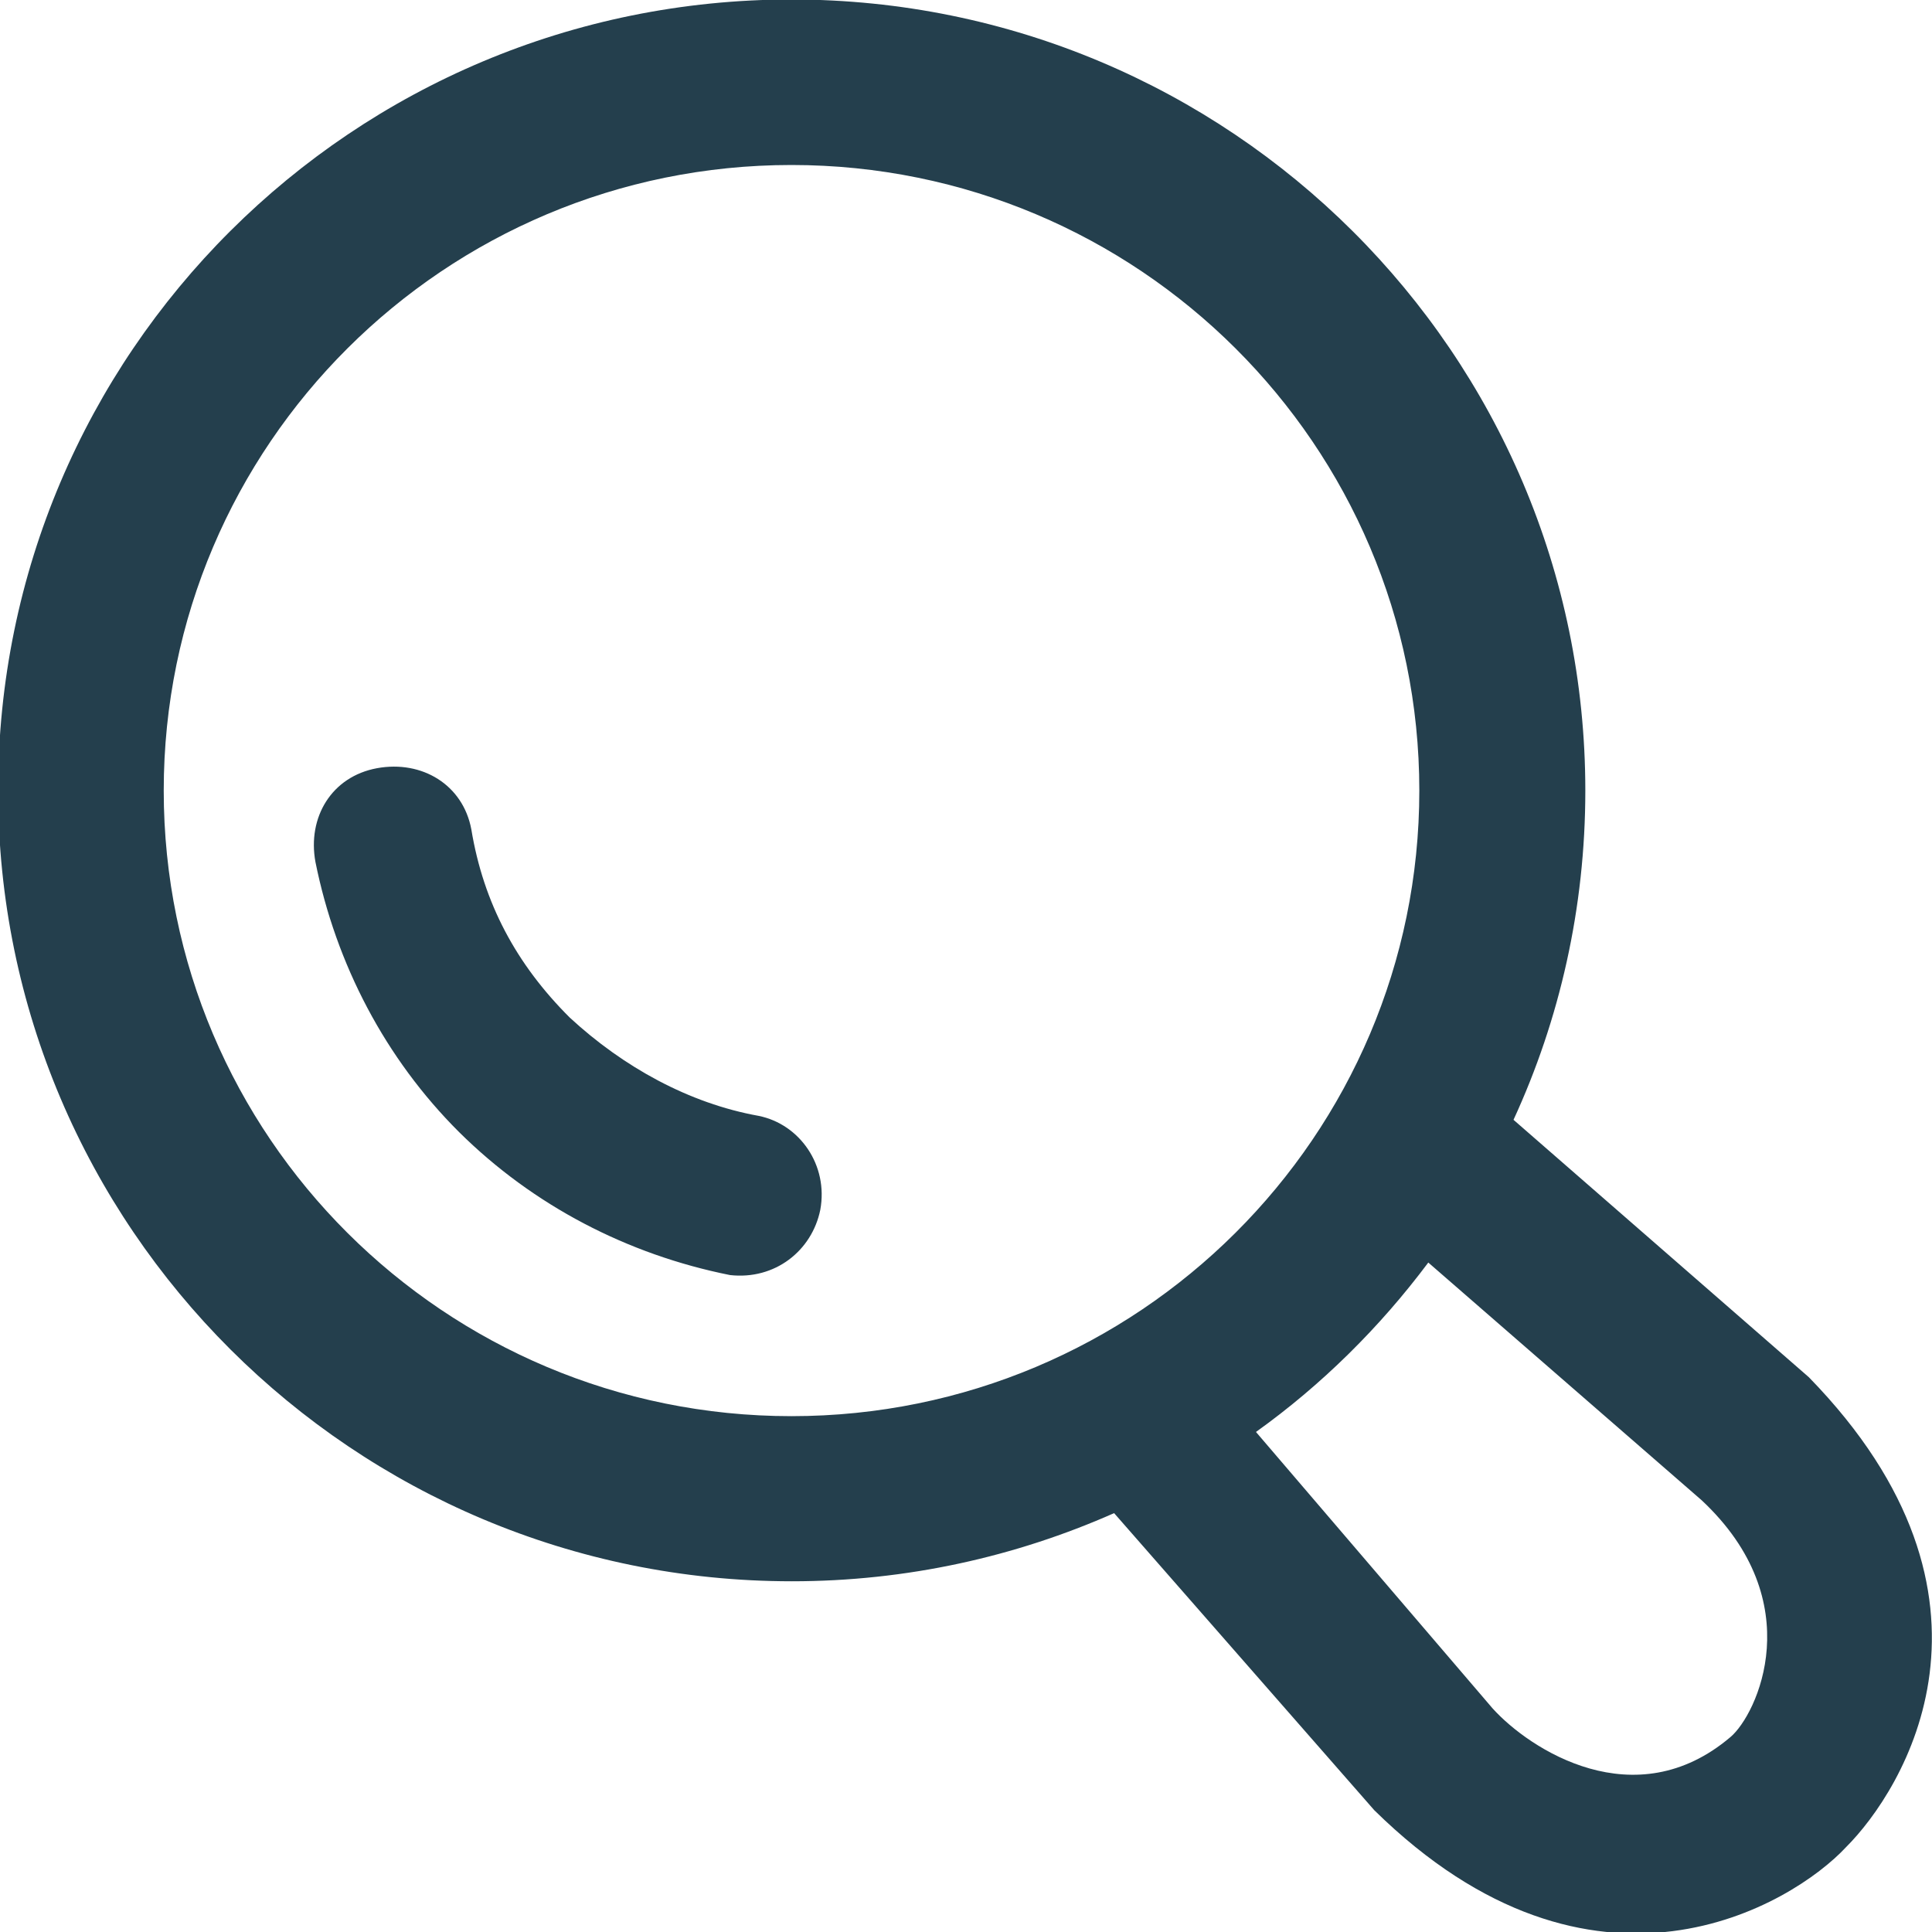
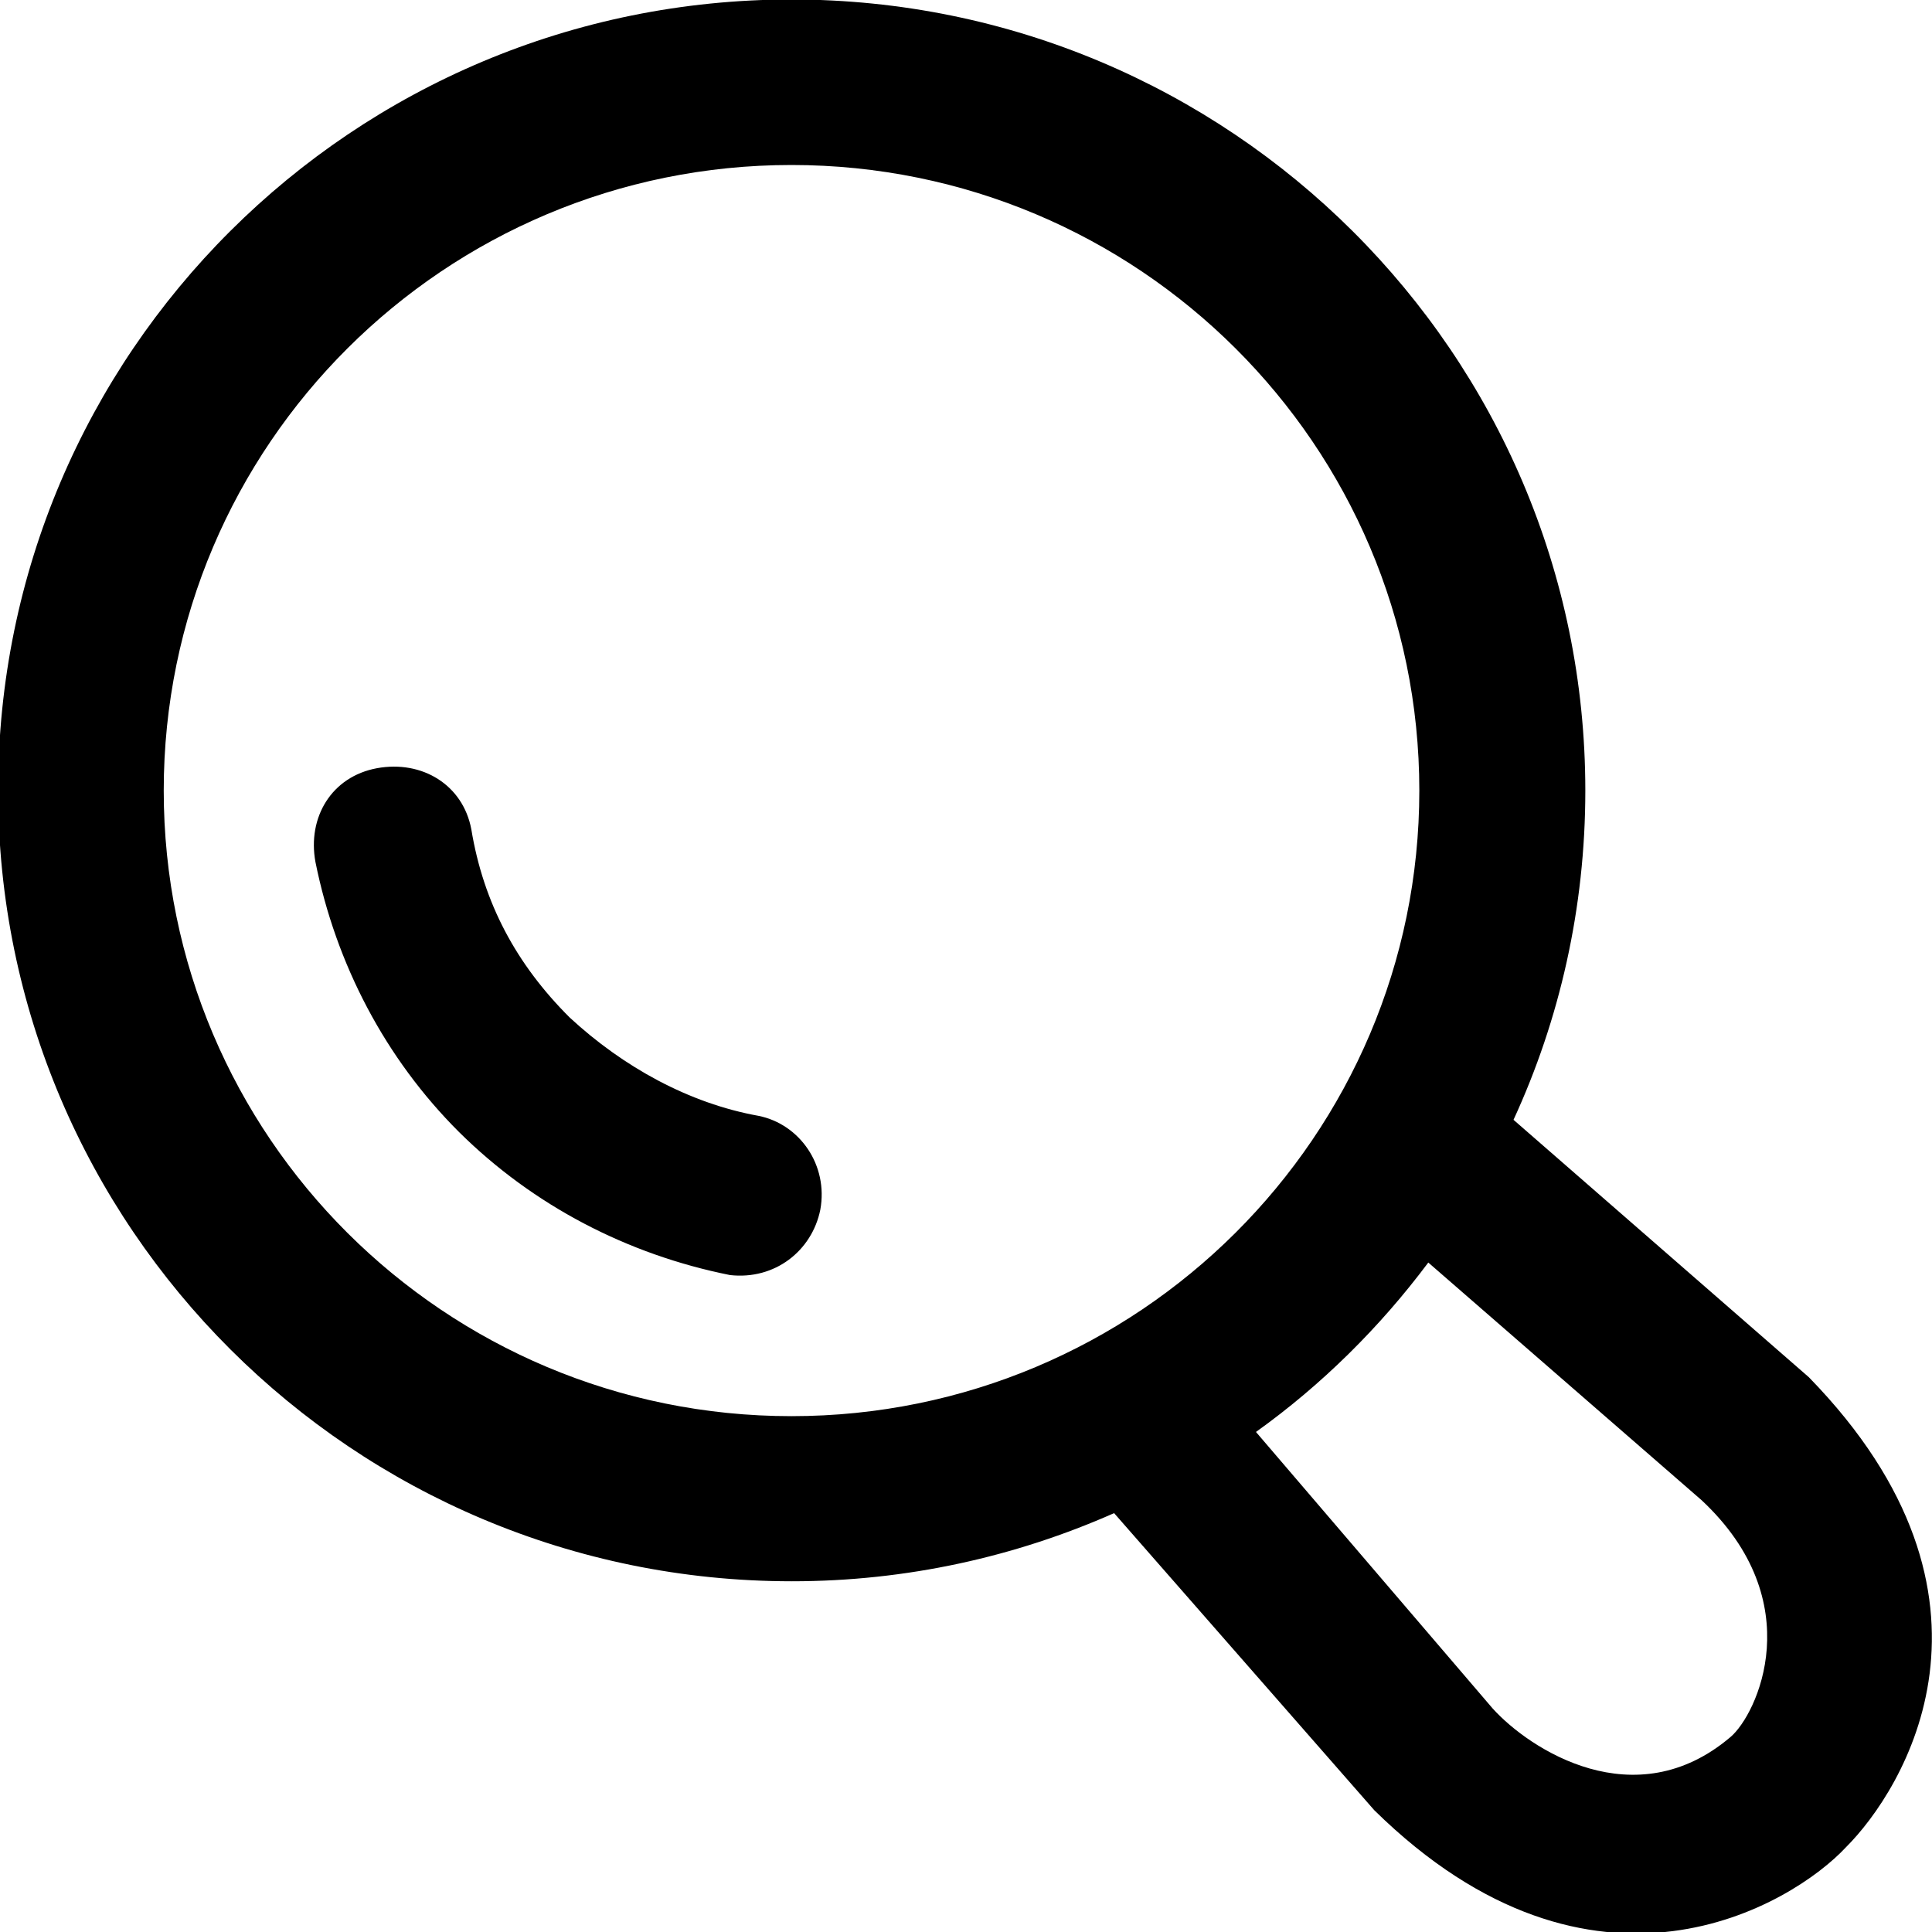
<svg xmlns="http://www.w3.org/2000/svg" preserveAspectRatio="xMidYMid" width="15.28" height="15.281" viewBox="0 0 15.28 15.281">
-   <path d="M14.601,14.610 C14.179,15.064 12.607,16.025 10.870,14.318 L8.812,11.968 C8.032,12.313 7.171,12.507 6.263,12.507 C2.795,12.507 -0.015,9.705 -0.015,6.250 C-0.015,2.794 2.792,-0.004 6.260,-0.004 C9.725,-0.004 12.539,2.797 12.539,6.253 C12.539,7.182 12.336,8.065 11.971,8.857 L14.307,10.893 C16.010,12.640 15.053,14.159 14.601,14.610 ZM6.260,1.305 C3.518,1.305 1.295,3.521 1.295,6.253 C1.295,8.985 3.515,11.201 6.260,11.201 C9.002,11.201 11.226,8.985 11.226,6.253 C11.226,3.521 9.002,1.305 6.260,1.305 ZM13.459,11.866 L11.297,9.986 C10.914,10.498 10.455,10.953 9.934,11.326 L11.806,13.513 C12.099,13.837 12.932,14.380 13.687,13.739 C13.896,13.563 14.320,12.671 13.459,11.866 ZM5.774,10.085 C4.963,9.923 4.217,9.535 3.631,8.954 C3.048,8.373 2.658,7.627 2.495,6.818 C2.430,6.464 2.623,6.142 2.982,6.076 C3.338,6.011 3.662,6.207 3.728,6.560 C3.824,7.142 4.083,7.627 4.507,8.049 C4.928,8.438 5.449,8.727 6.001,8.826 C6.326,8.892 6.553,9.216 6.488,9.569 C6.422,9.893 6.129,10.125 5.774,10.085 Z" fill="#243f4d" class="cls-1" />
+   <path d="M14.601,14.610 C14.179,15.064 12.607,16.025 10.870,14.318 L8.812,11.968 C8.032,12.313 7.171,12.507 6.263,12.507 C2.795,12.507 -0.015,9.705 -0.015,6.250 C-0.015,2.794 2.792,-0.004 6.260,-0.004 C9.725,-0.004 12.539,2.797 12.539,6.253 C12.539,7.182 12.336,8.065 11.971,8.857 L14.307,10.893 C16.010,12.640 15.053,14.159 14.601,14.610 ZM6.260,1.305 C3.518,1.305 1.295,3.521 1.295,6.253 C1.295,8.985 3.515,11.201 6.260,11.201 C9.002,11.201 11.226,8.985 11.226,6.253 C11.226,3.521 9.002,1.305 6.260,1.305 ZM13.459,11.866 L11.297,9.986 C10.914,10.498 10.455,10.953 9.934,11.326 L11.806,13.513 C12.099,13.837 12.932,14.380 13.687,13.739 C13.896,13.563 14.320,12.671 13.459,11.866 ZM5.774,10.085 C4.963,9.923 4.217,9.535 3.631,8.954 C3.048,8.373 2.658,7.627 2.495,6.818 C2.430,6.464 2.623,6.142 2.982,6.076 C3.338,6.011 3.662,6.207 3.728,6.560 C3.824,7.142 4.083,7.627 4.507,8.049 C4.928,8.438 5.449,8.727 6.001,8.826 C6.326,8.892 6.553,9.216 6.488,9.569 C6.422,9.893 6.129,10.125 5.774,10.085 Z" fill="#000000" class="cls-1" />
</svg>
